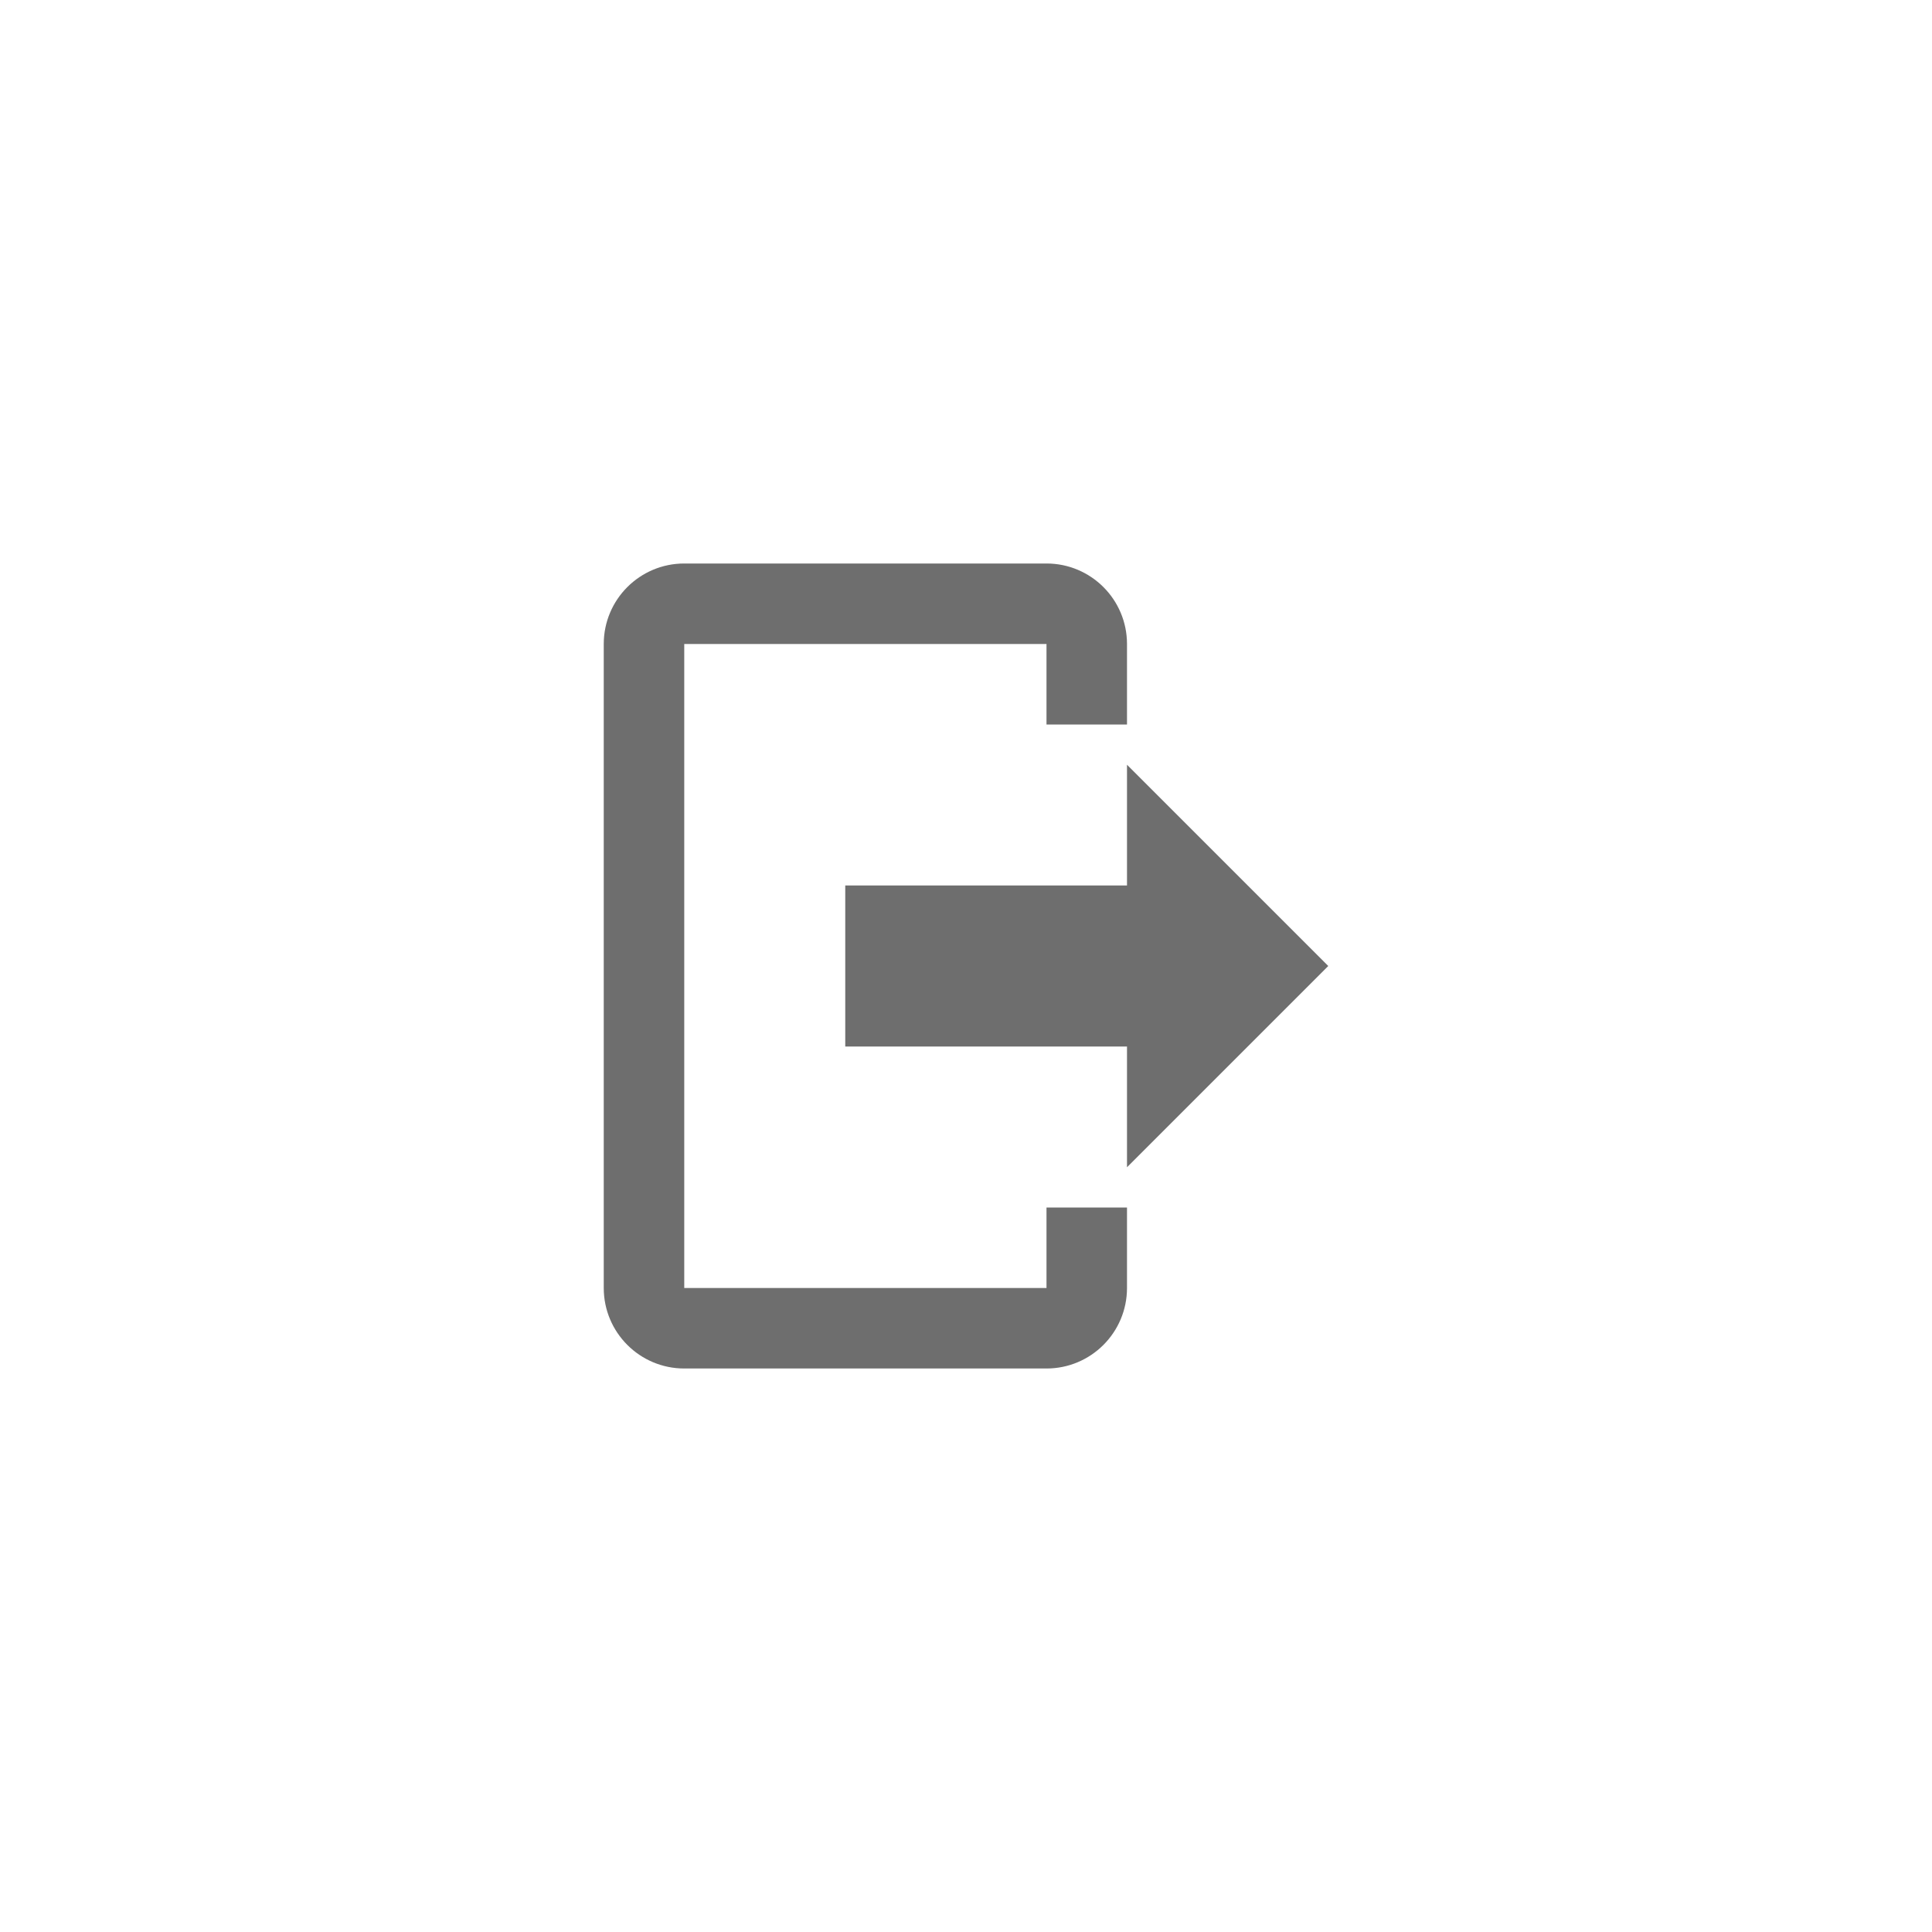
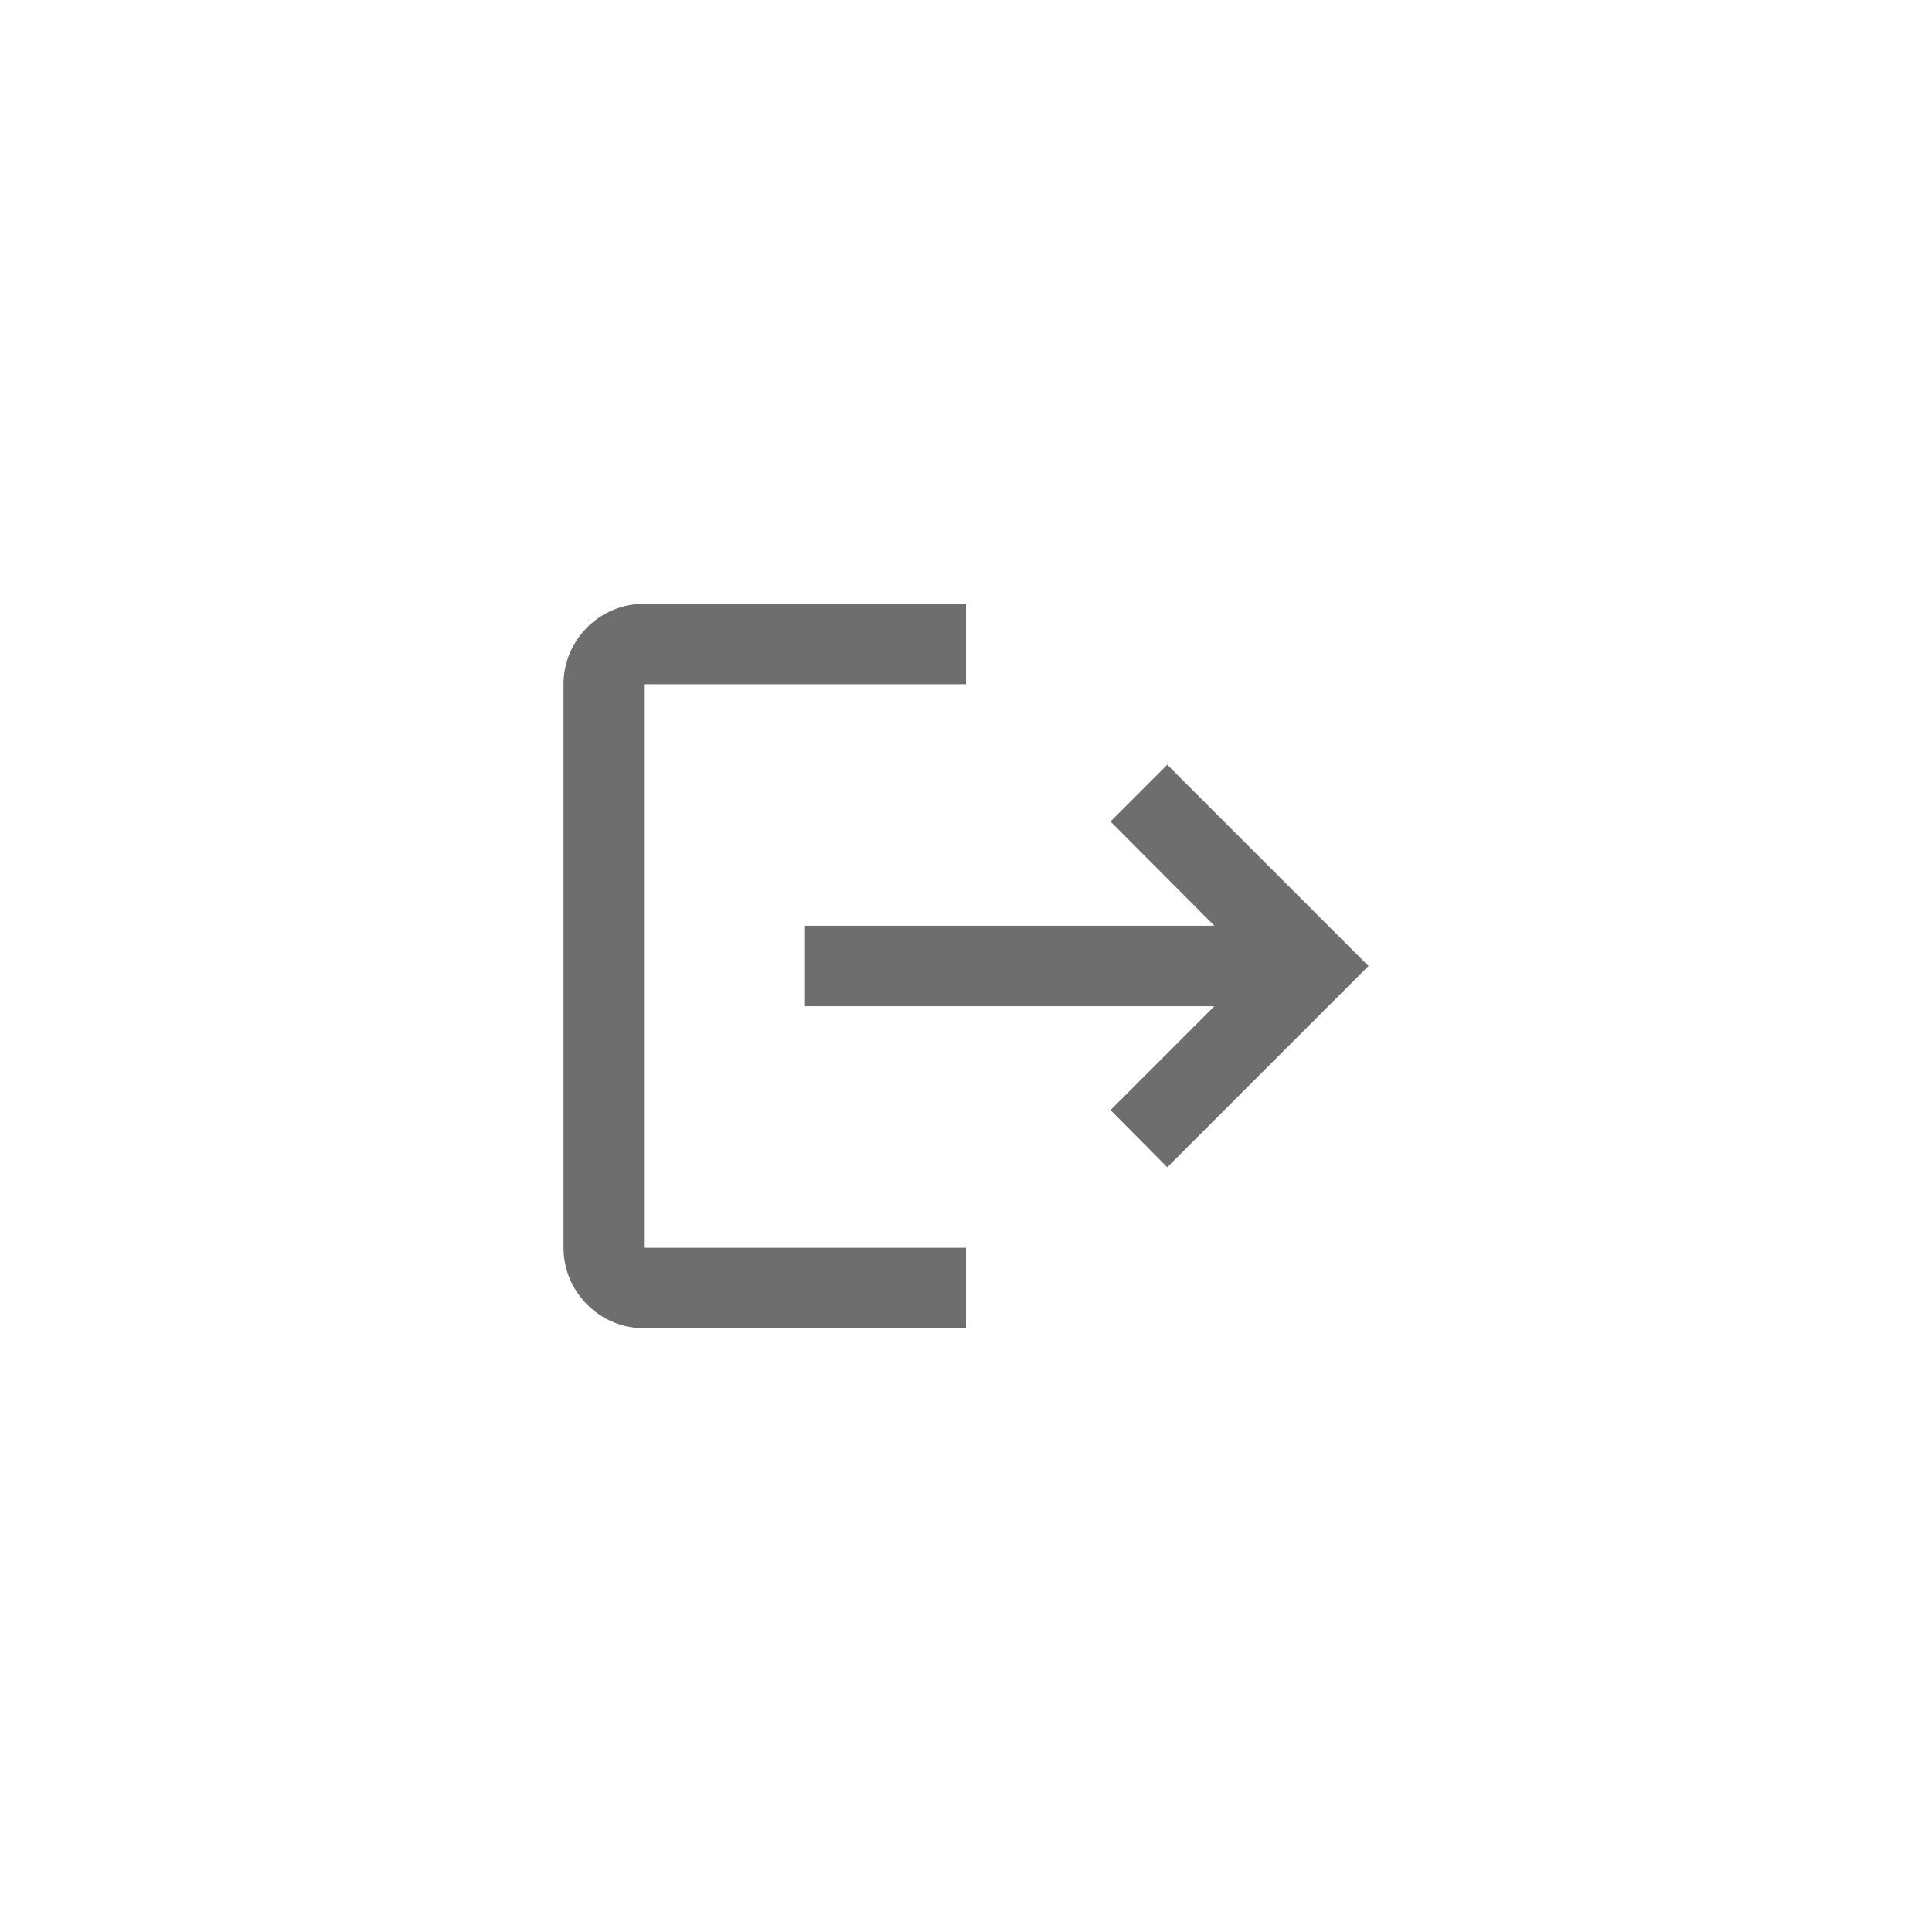
<svg xmlns="http://www.w3.org/2000/svg" viewBox="0 0 24 24" fill="#6e6e6e">
-   <path transform="scale(0.5) translate(12 12)" d="M16,17V14H9V10H16V7L21,12L16,17M14,2A2,2 0 0,1 16,4V6H14V4H5V20H14V18H16V20A2,2 0 0,1 14,22H5A2,2 0 0,1 3,20V4A2,2 0 0,1 5,2H14Z" />
+   <path transform="scale(0.5) translate(12 12)" d="M17 7L15.59 8.41L18.17 11H8V13H18.17L15.59 15.58L17 17L22 12M4 5H12V3H4C2.9 3 2 3.9 2 5V19C2 20.1 2.9 21 4 21H12V19H4V5Z" />
</svg>
